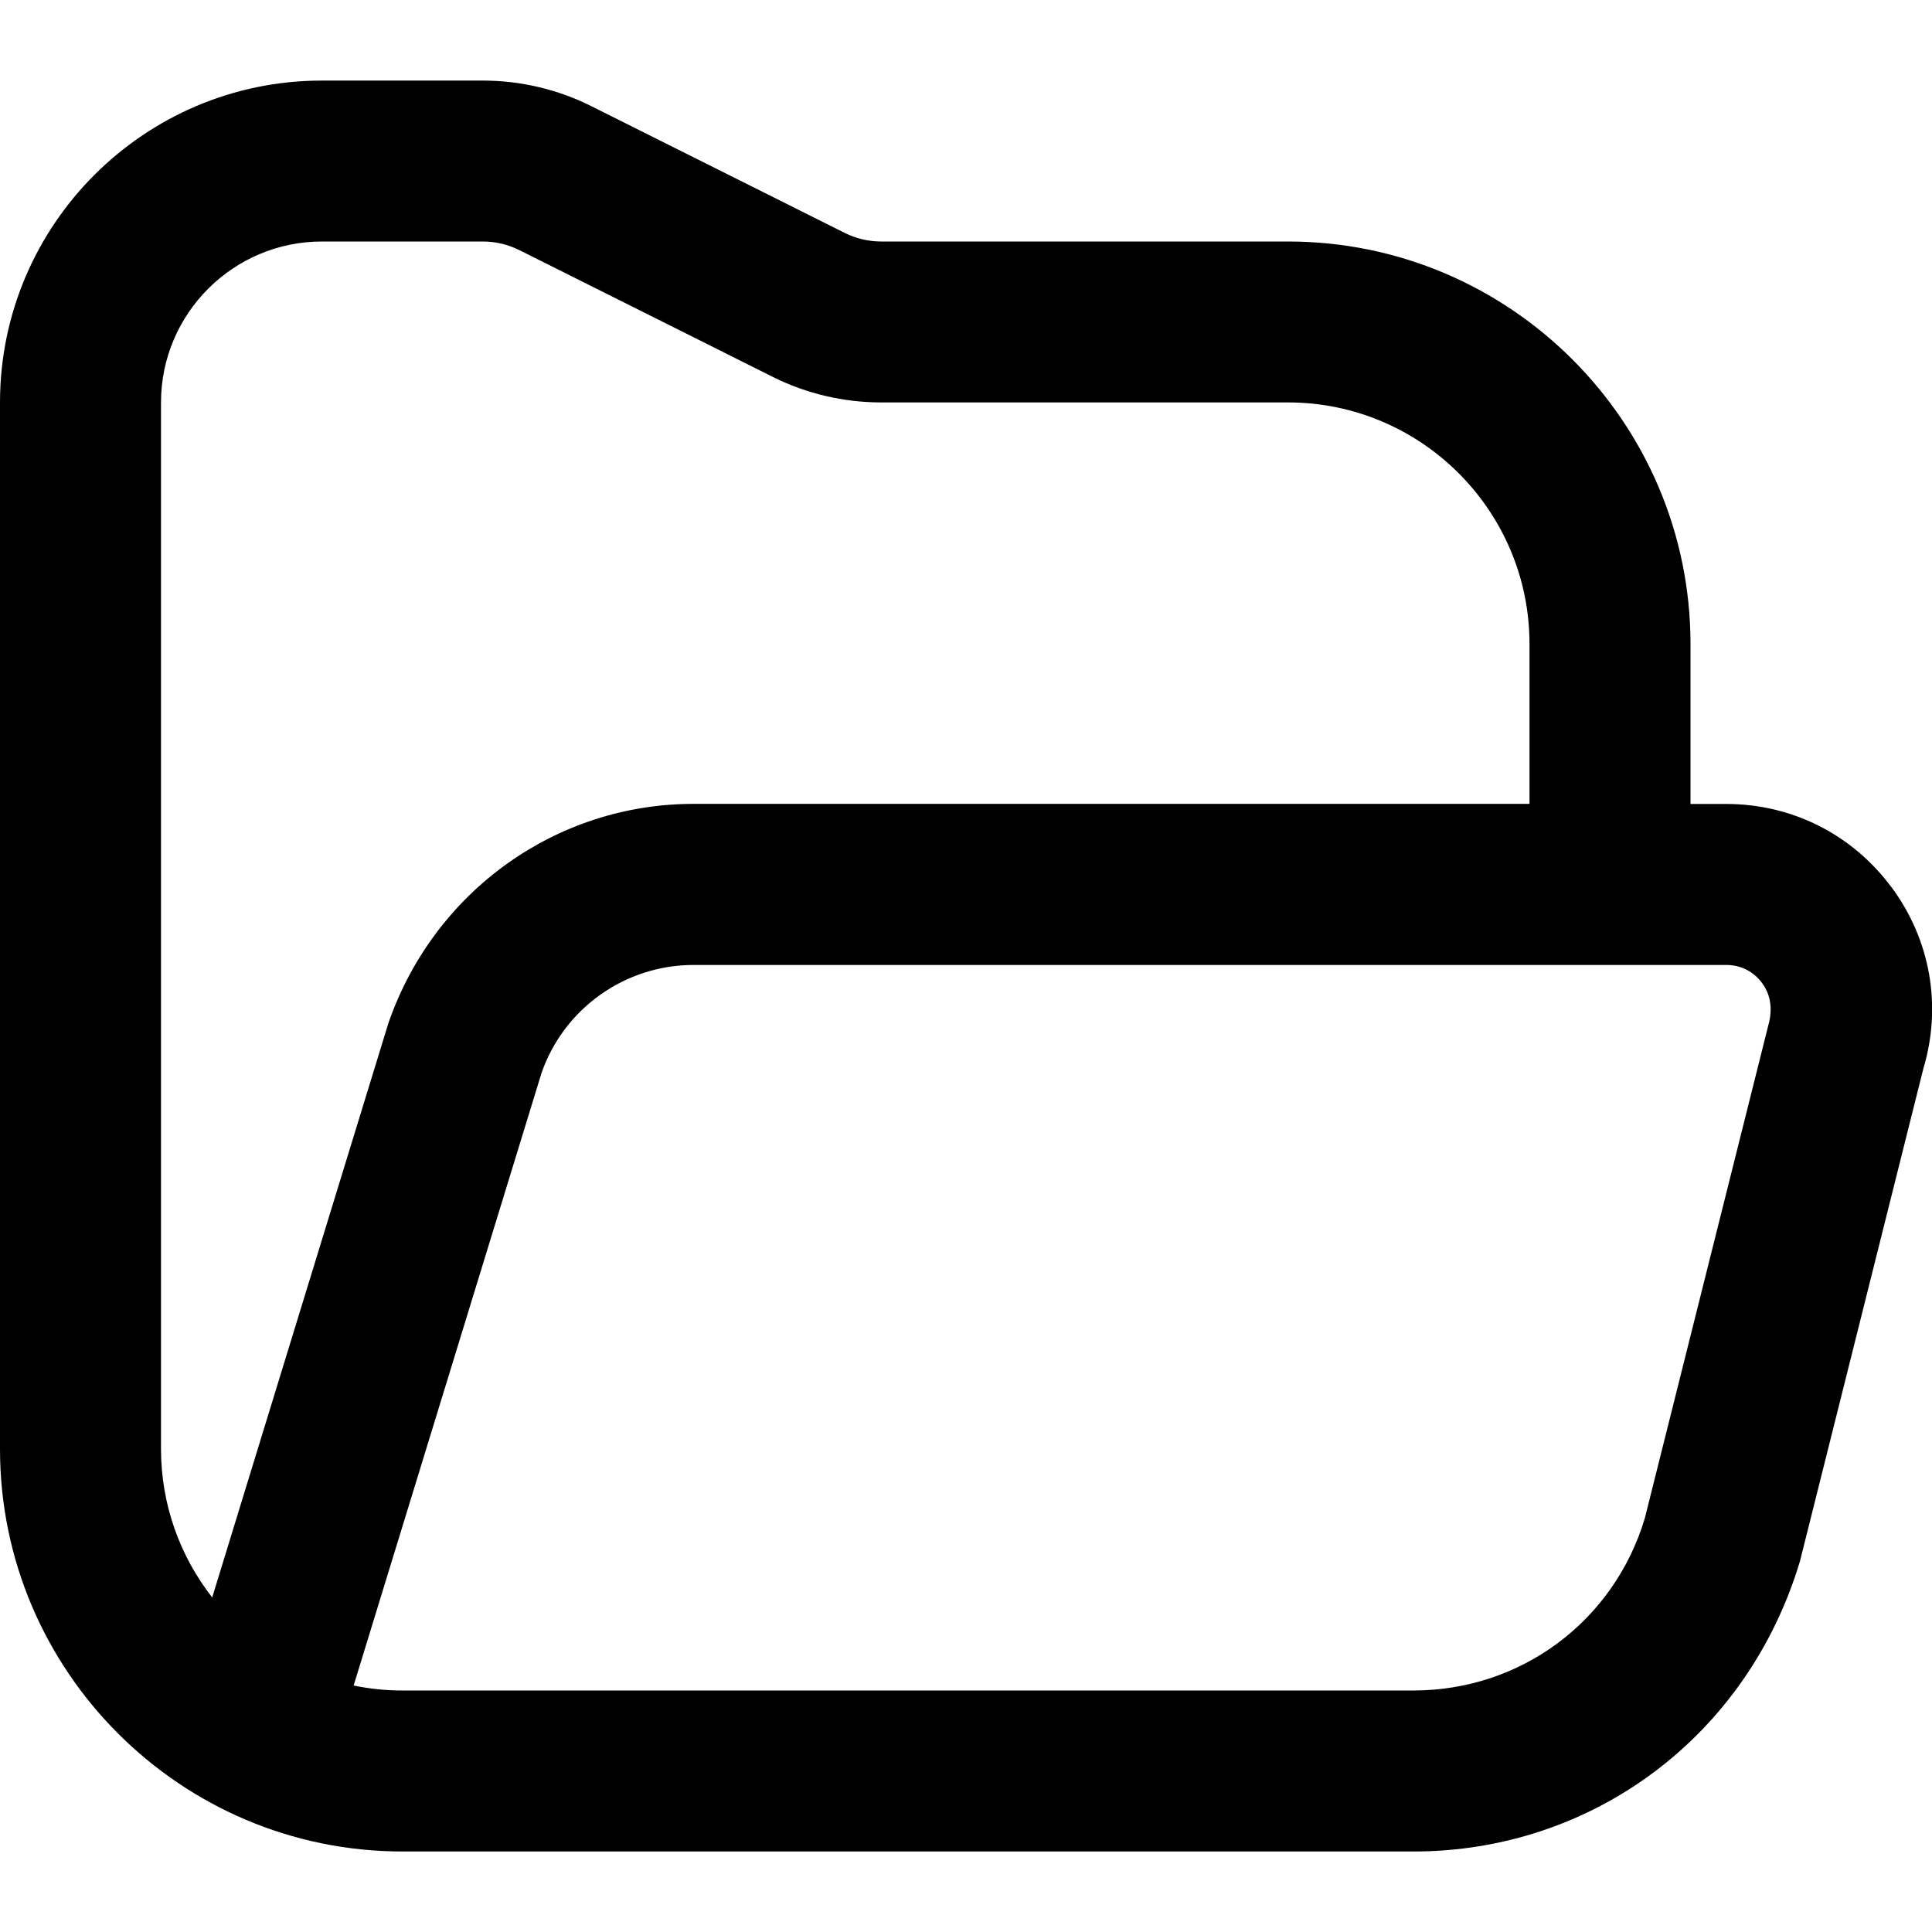
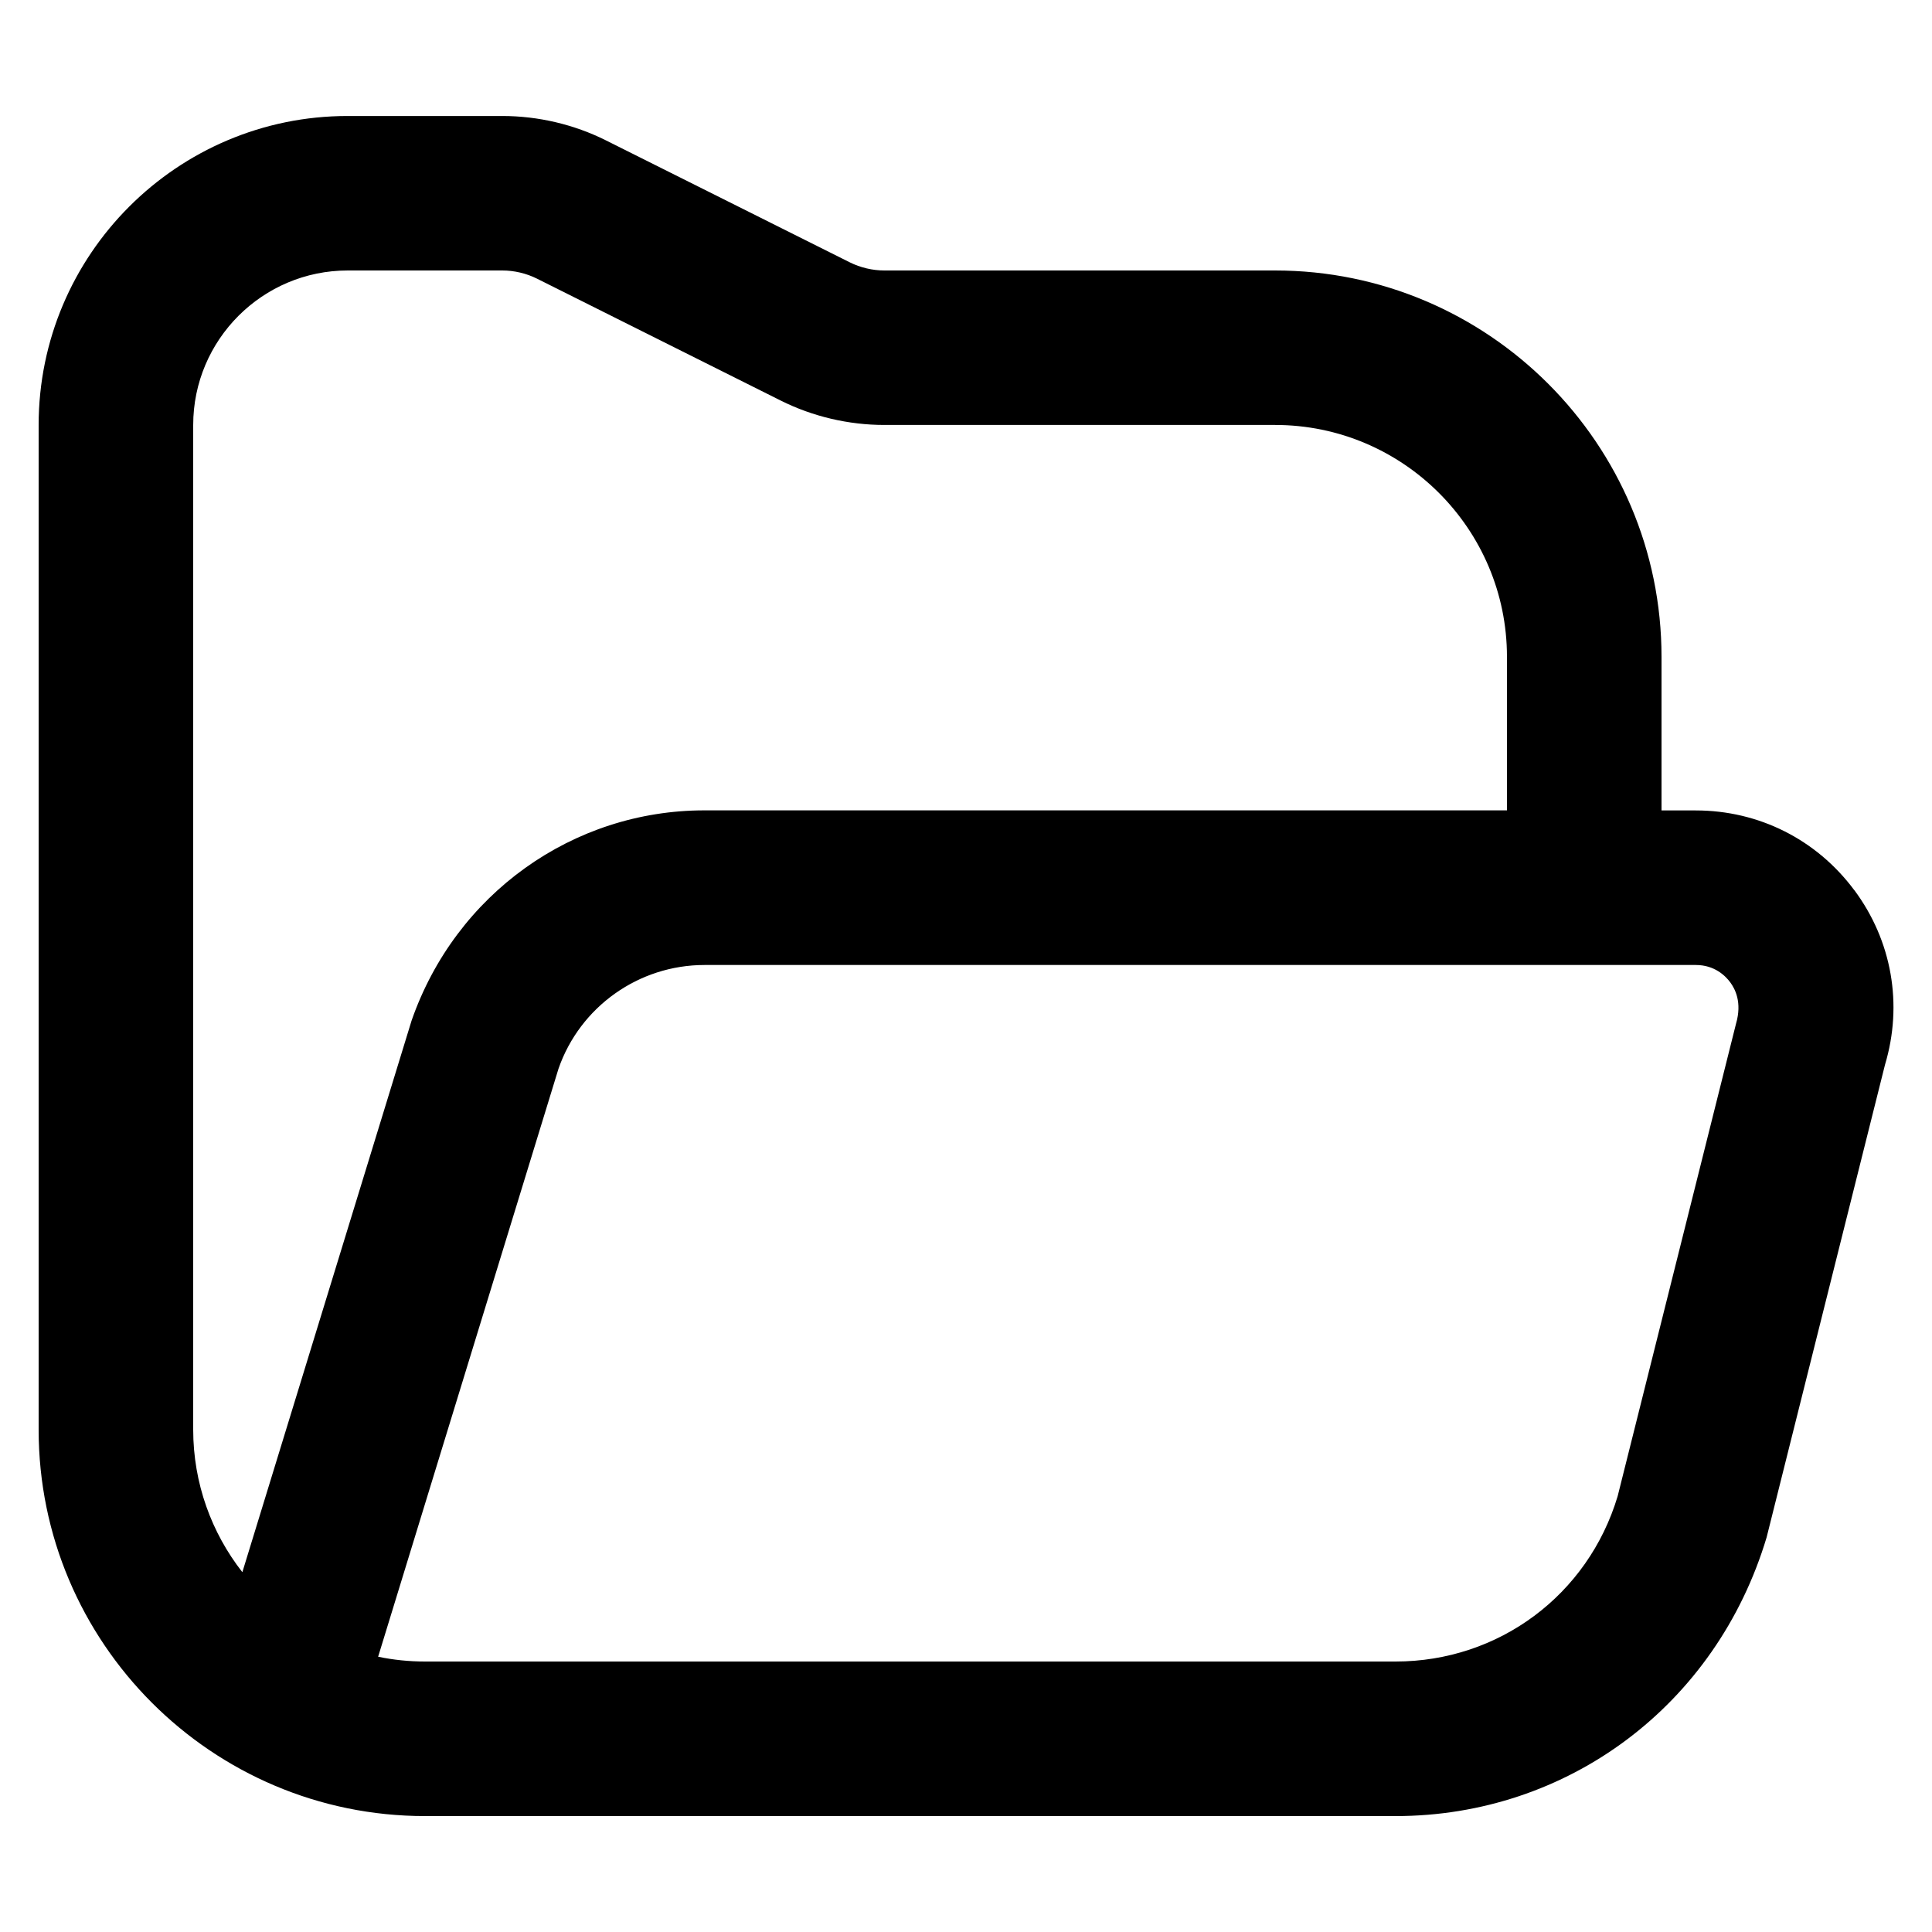
- <svg xmlns="http://www.w3.org/2000/svg" id="Layer_1" data-name="Layer 1" viewBox="0 0 24 24" width="512" height="512">
+ <svg xmlns="http://www.w3.org/2000/svg" id="Layer_1" data-name="Layer 1" viewBox="-0.5 -0.5 25 25">
  <path d="m23.493,11.017c-.487-.654-1.234-1.03-2.05-1.03h-.443v-1.987c0-2.757-2.243-5-5-5h-5.056c-.154,0-.31-.037-.447-.105l-3.155-1.578c-.414-.207-.878-.316-1.342-.316h-2C1.794,1,0,2.794,0,5v13c0,2.757,2.243,5,5,5h12.558c2.226,0,4.15-1.432,4.802-3.607l1.532-6.116c.234-.782.089-1.605-.398-2.26ZM2,18V5c0-1.103.897-2,2-2h2c.154,0,.31.037.447.105l3.155,1.578c.414.207.878.316,1.342.316h5.056c1.654,0,3,1.346,3,3v1.987h-10.385c-1.7,0-3.218,1.079-3.789,2.72l-2.19,7.138c-.398-.509-.636-1.15-.636-1.845Zm19.964-5.253l-1.532,6.115c-.384,1.279-1.539,2.138-2.874,2.138H5c-.208,0-.411-.021-.607-.062l2.334-7.609c.279-.803,1.039-1.342,1.889-1.342h12.828c.242,0,.383.14.445.224.062.084.156.259.075.536Z" />
</svg>
